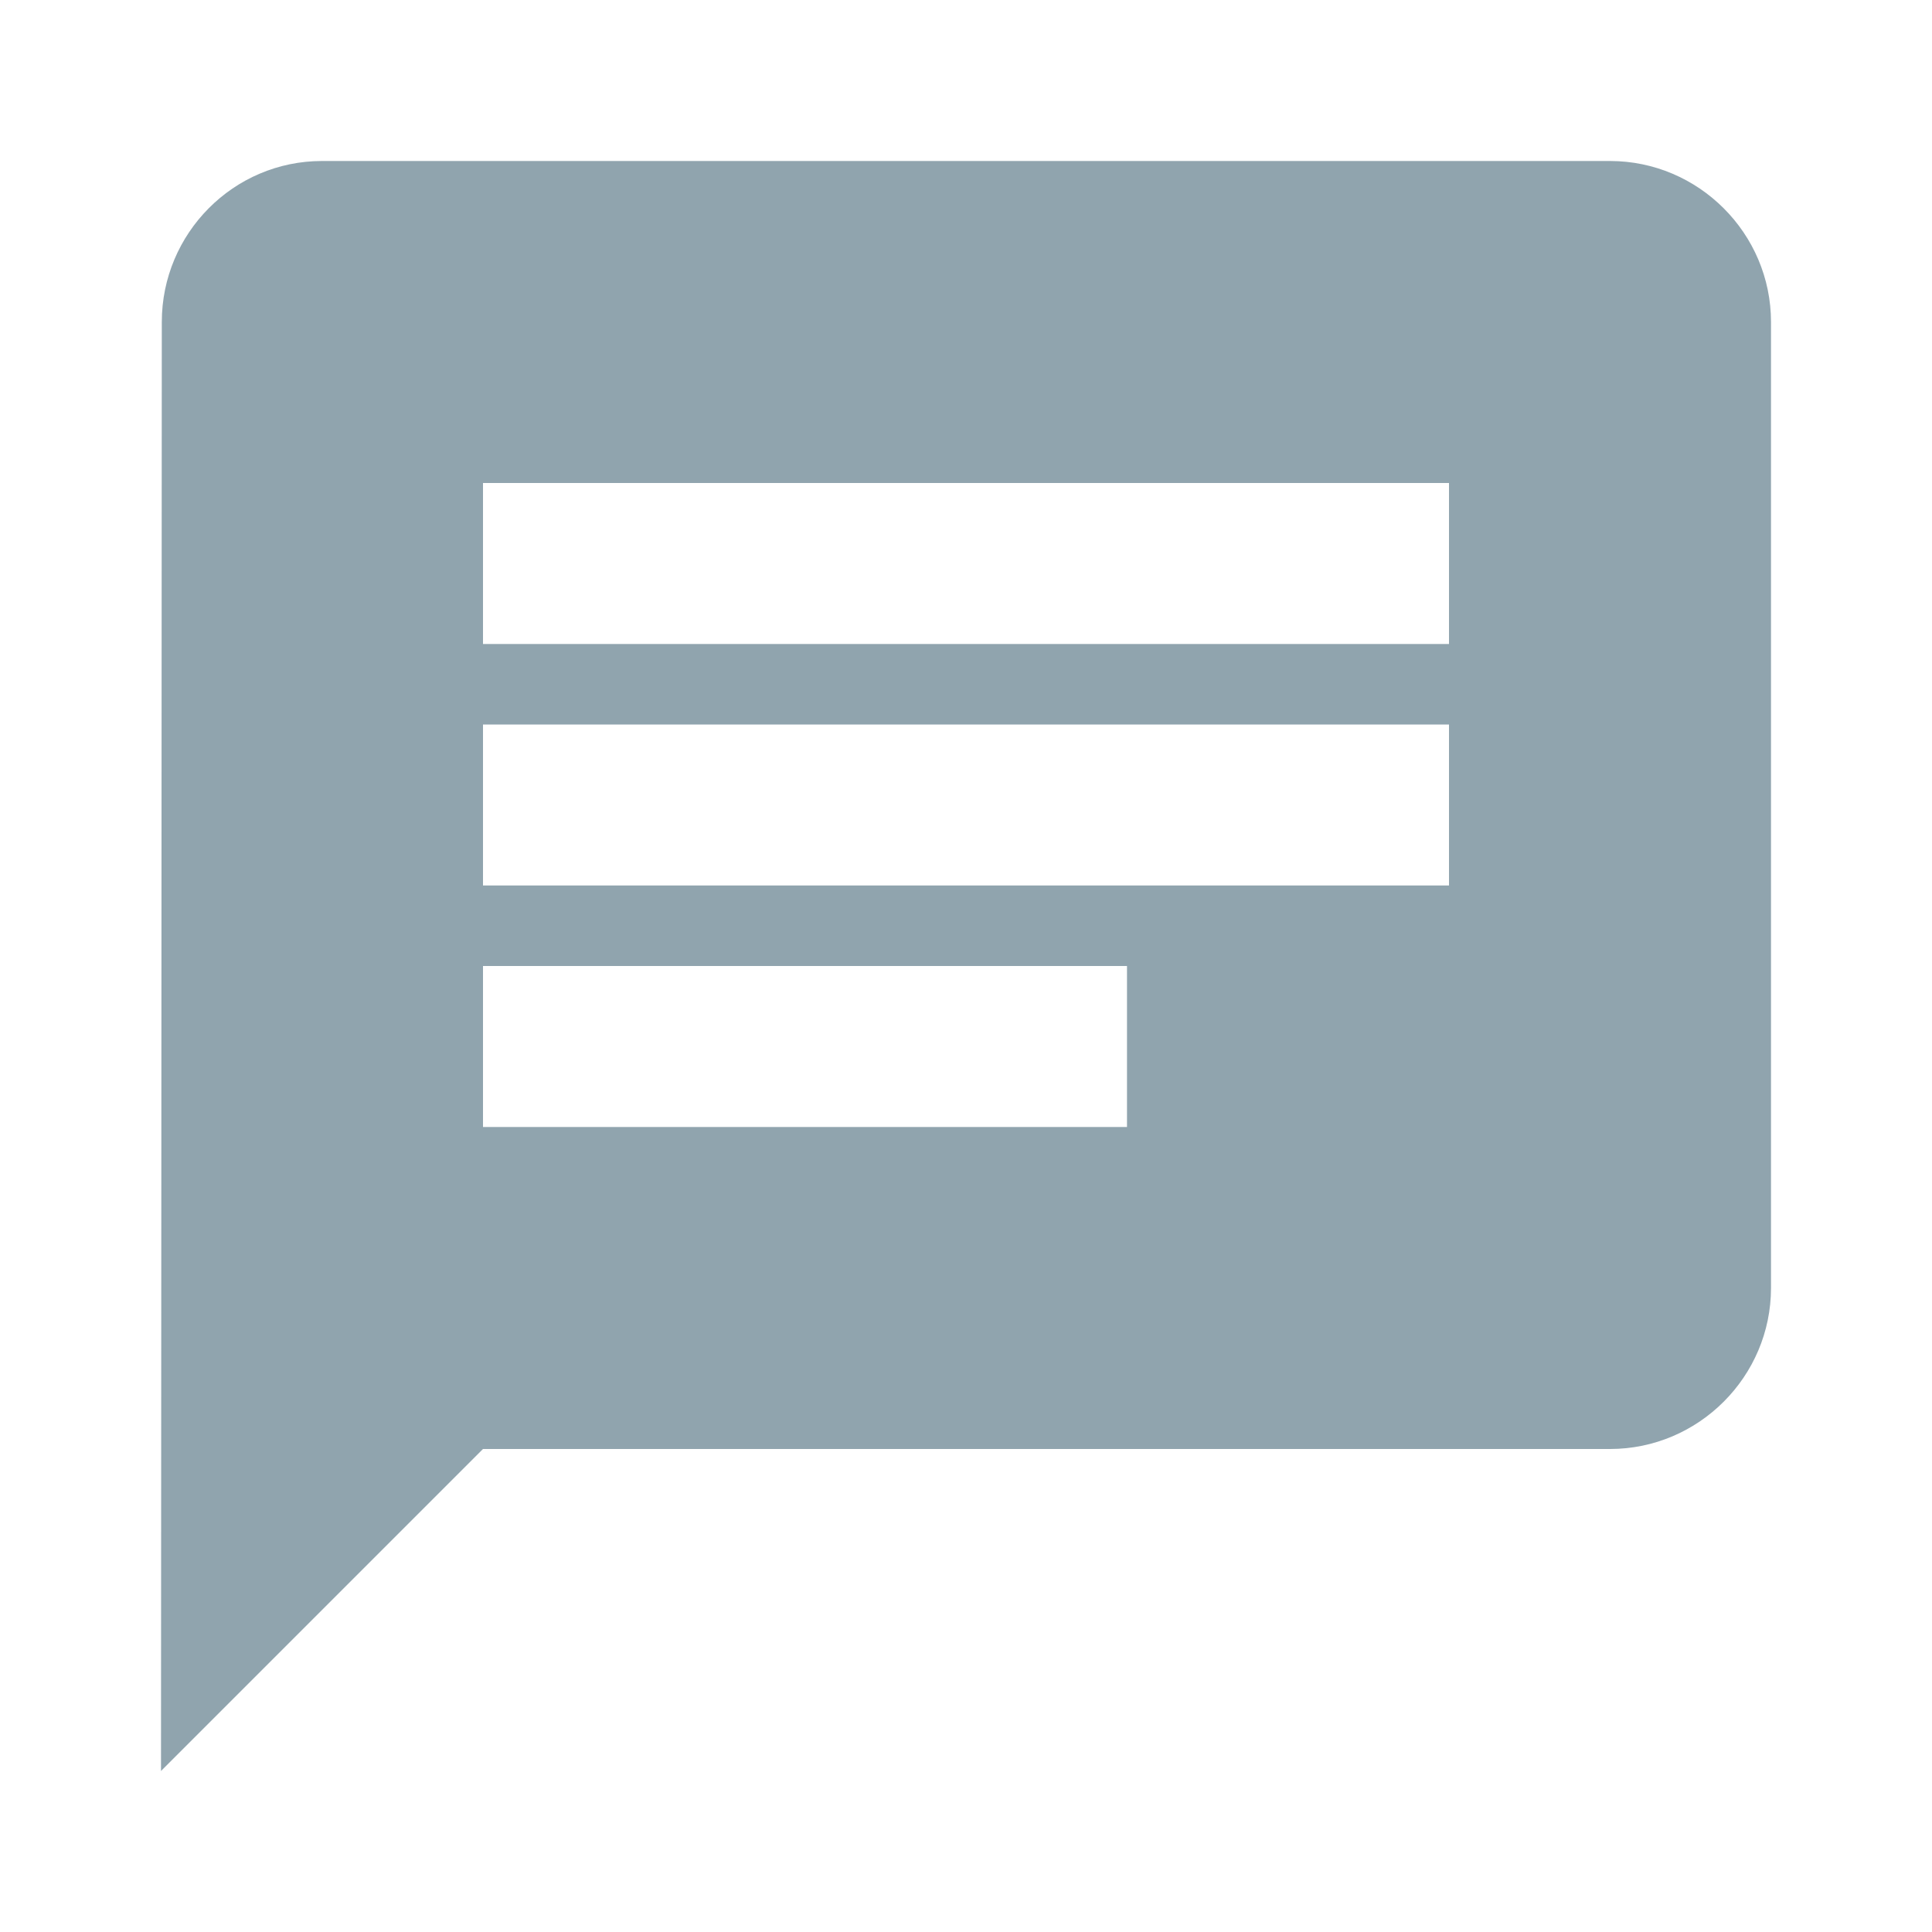
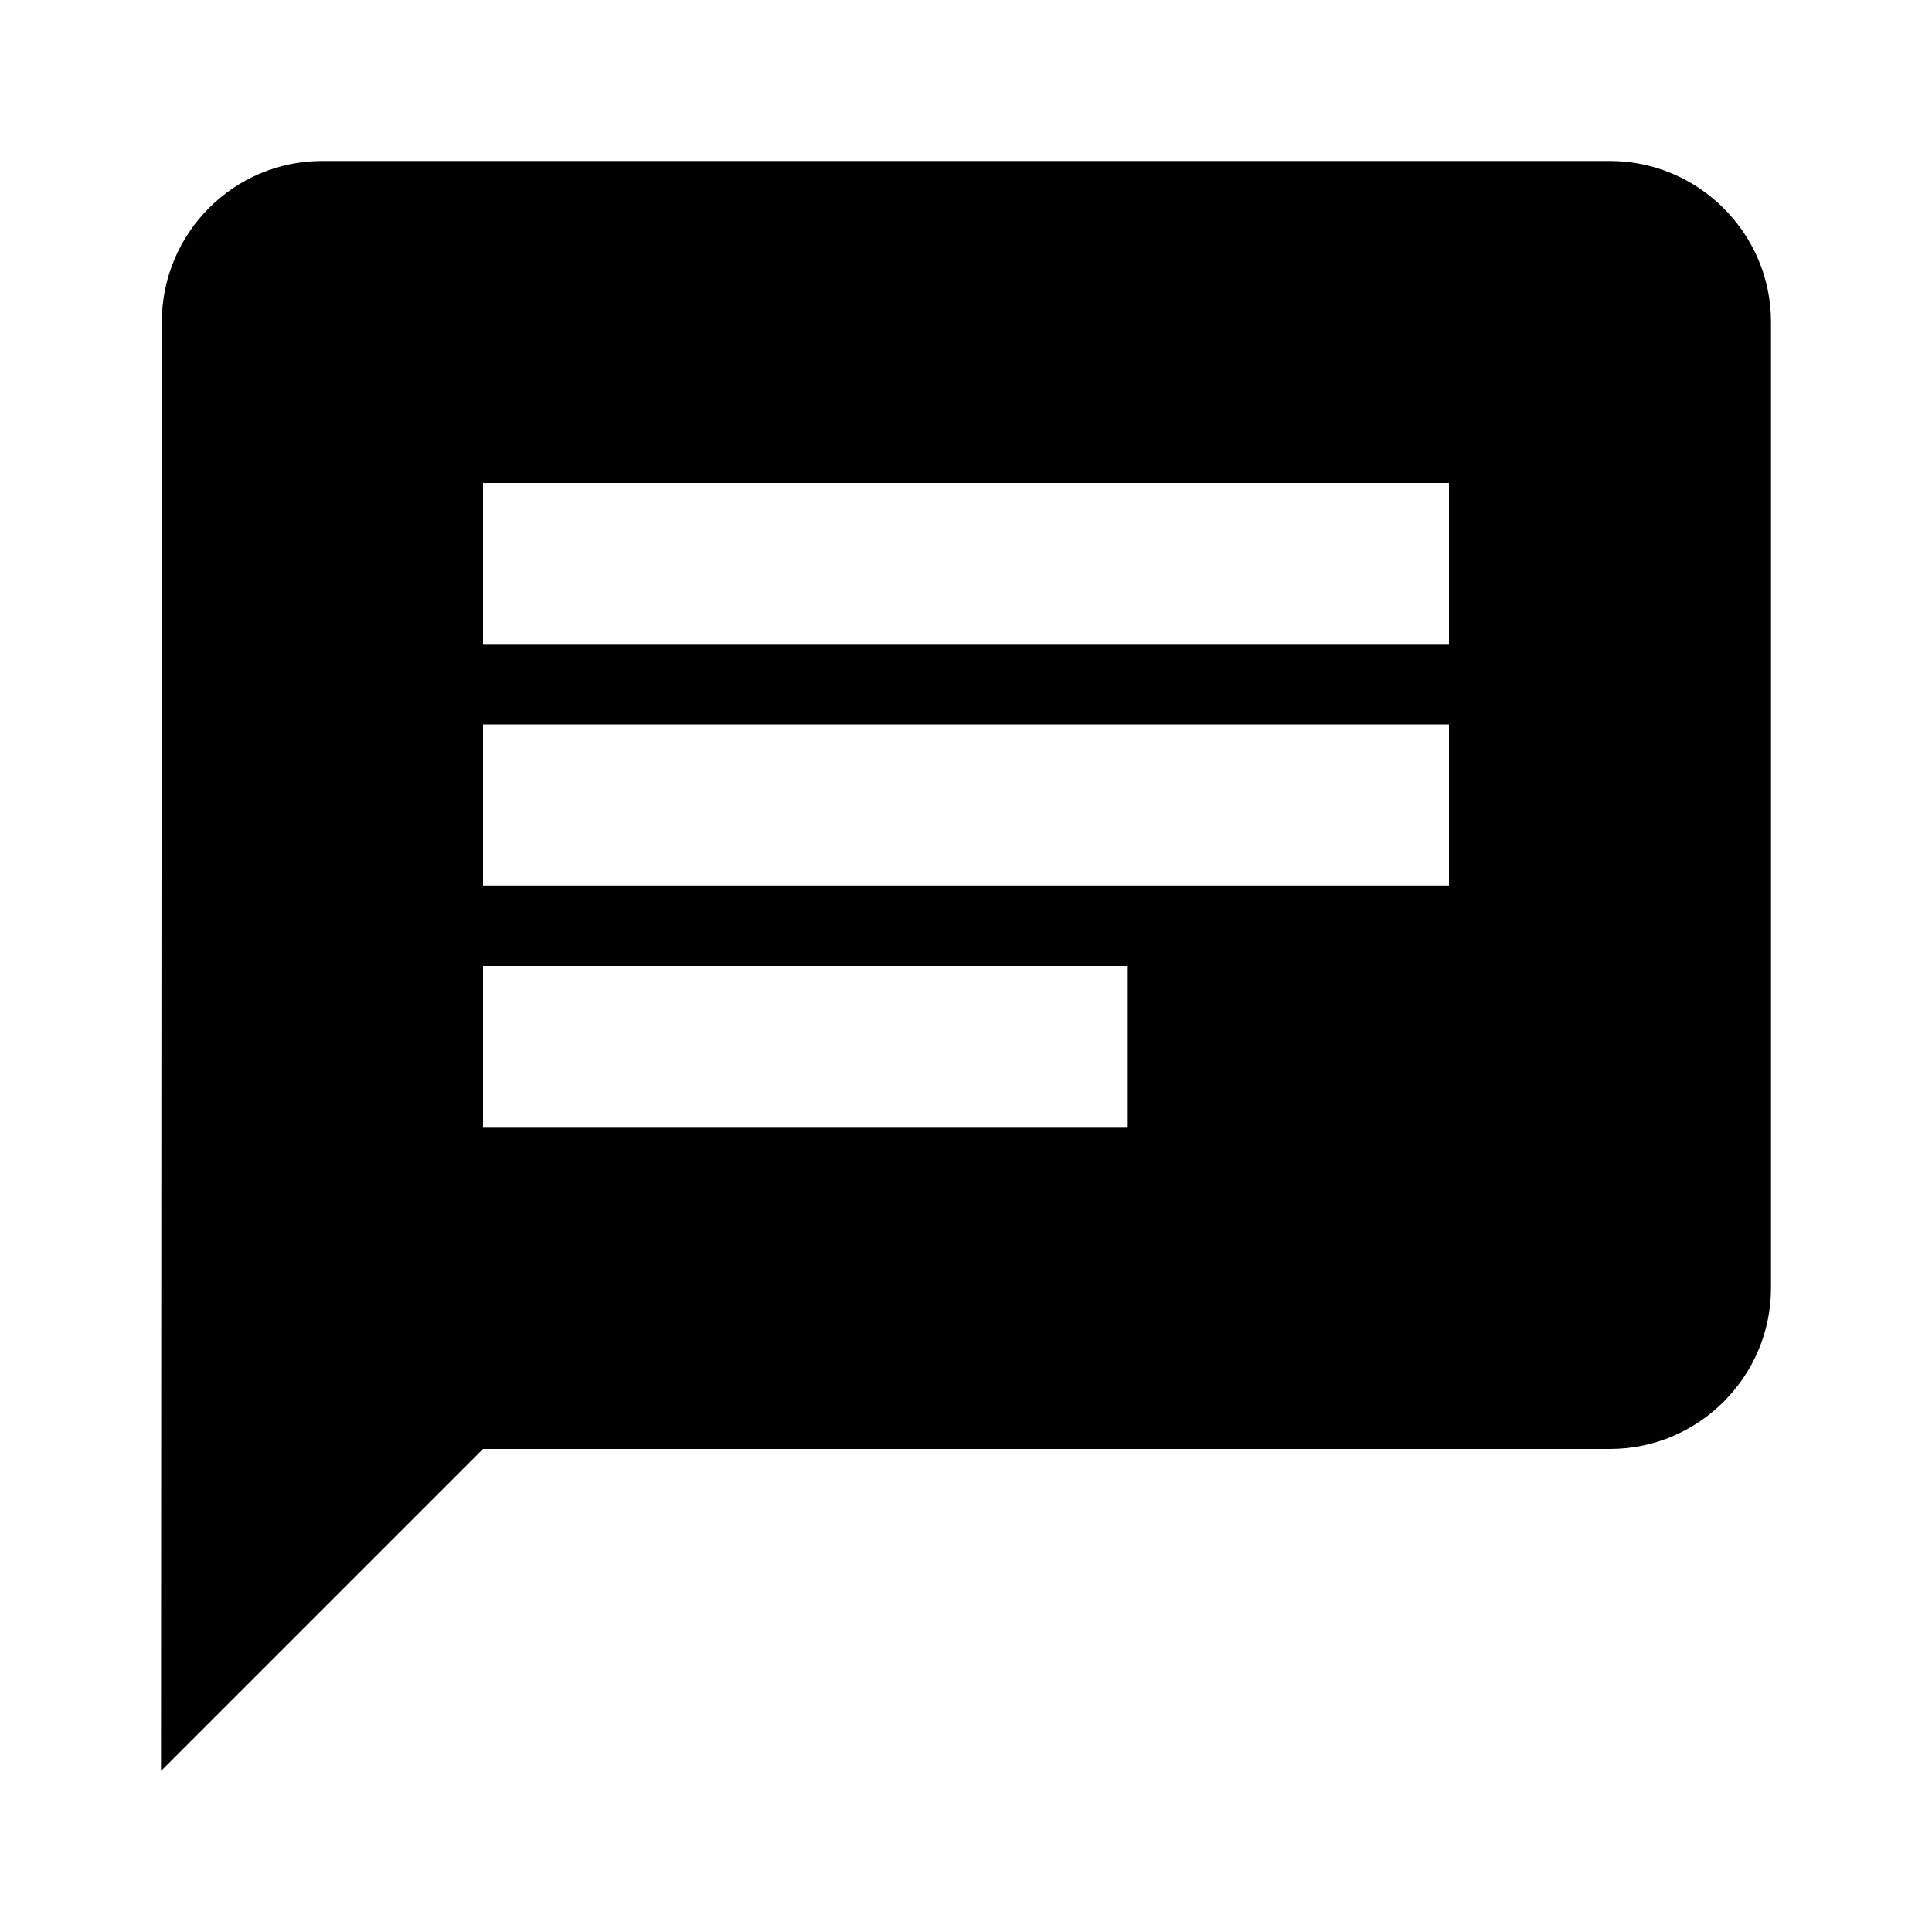
<svg xmlns="http://www.w3.org/2000/svg" height="24" viewBox="0 0 24 24" width="24">
  <path d="M0 0h24v24H0z" fill="none" />
-   <path d="M20 2H4c-1.1 0-1.99.9-1.99 2L2 22l4-4h14c1.1 0 2-.9 2-2V4c0-1.1-.9-2-2-2zM6 9h12v2H6V9zm8 5H6v-2h8v2zm4-6H6V6h12v2z" fill="#90a4ae" />
+   <path d="M20 2H4c-1.1 0-1.99.9-1.99 2L2 22l4-4h14c1.1 0 2-.9 2-2V4c0-1.1-.9-2-2-2zM6 9h12v2H6V9zm8 5H6v-2h8v2zm4-6H6V6h12v2z" />
</svg>
